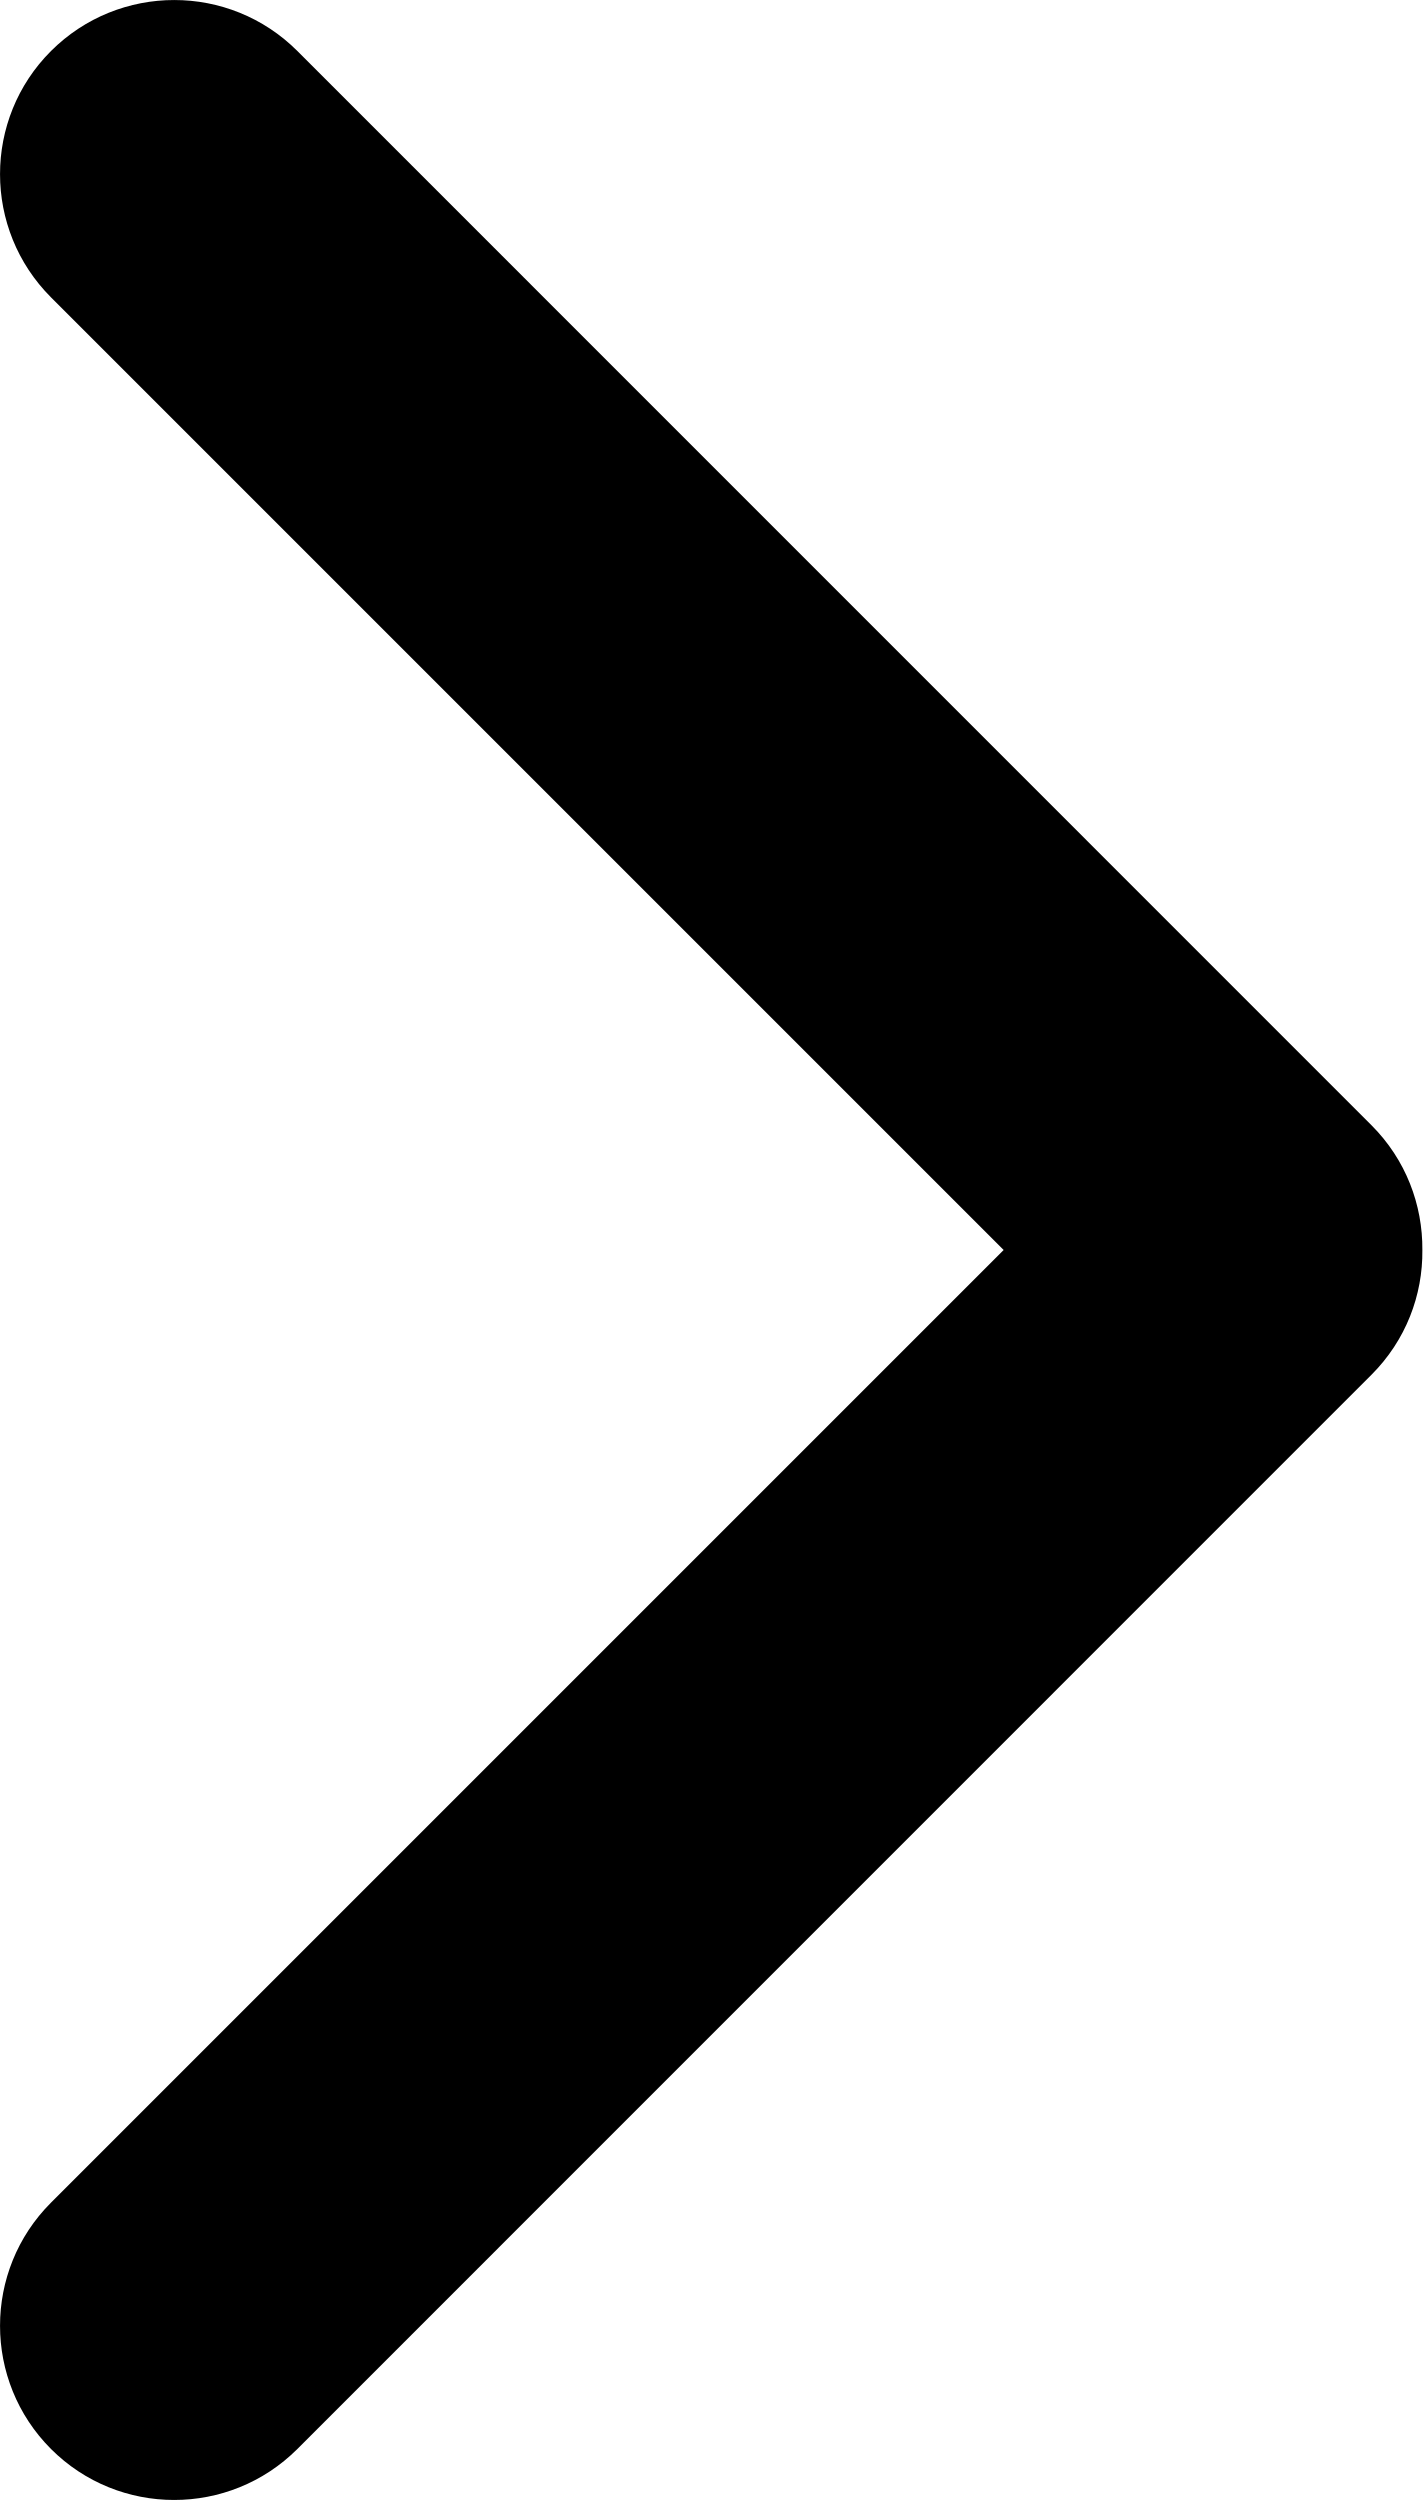
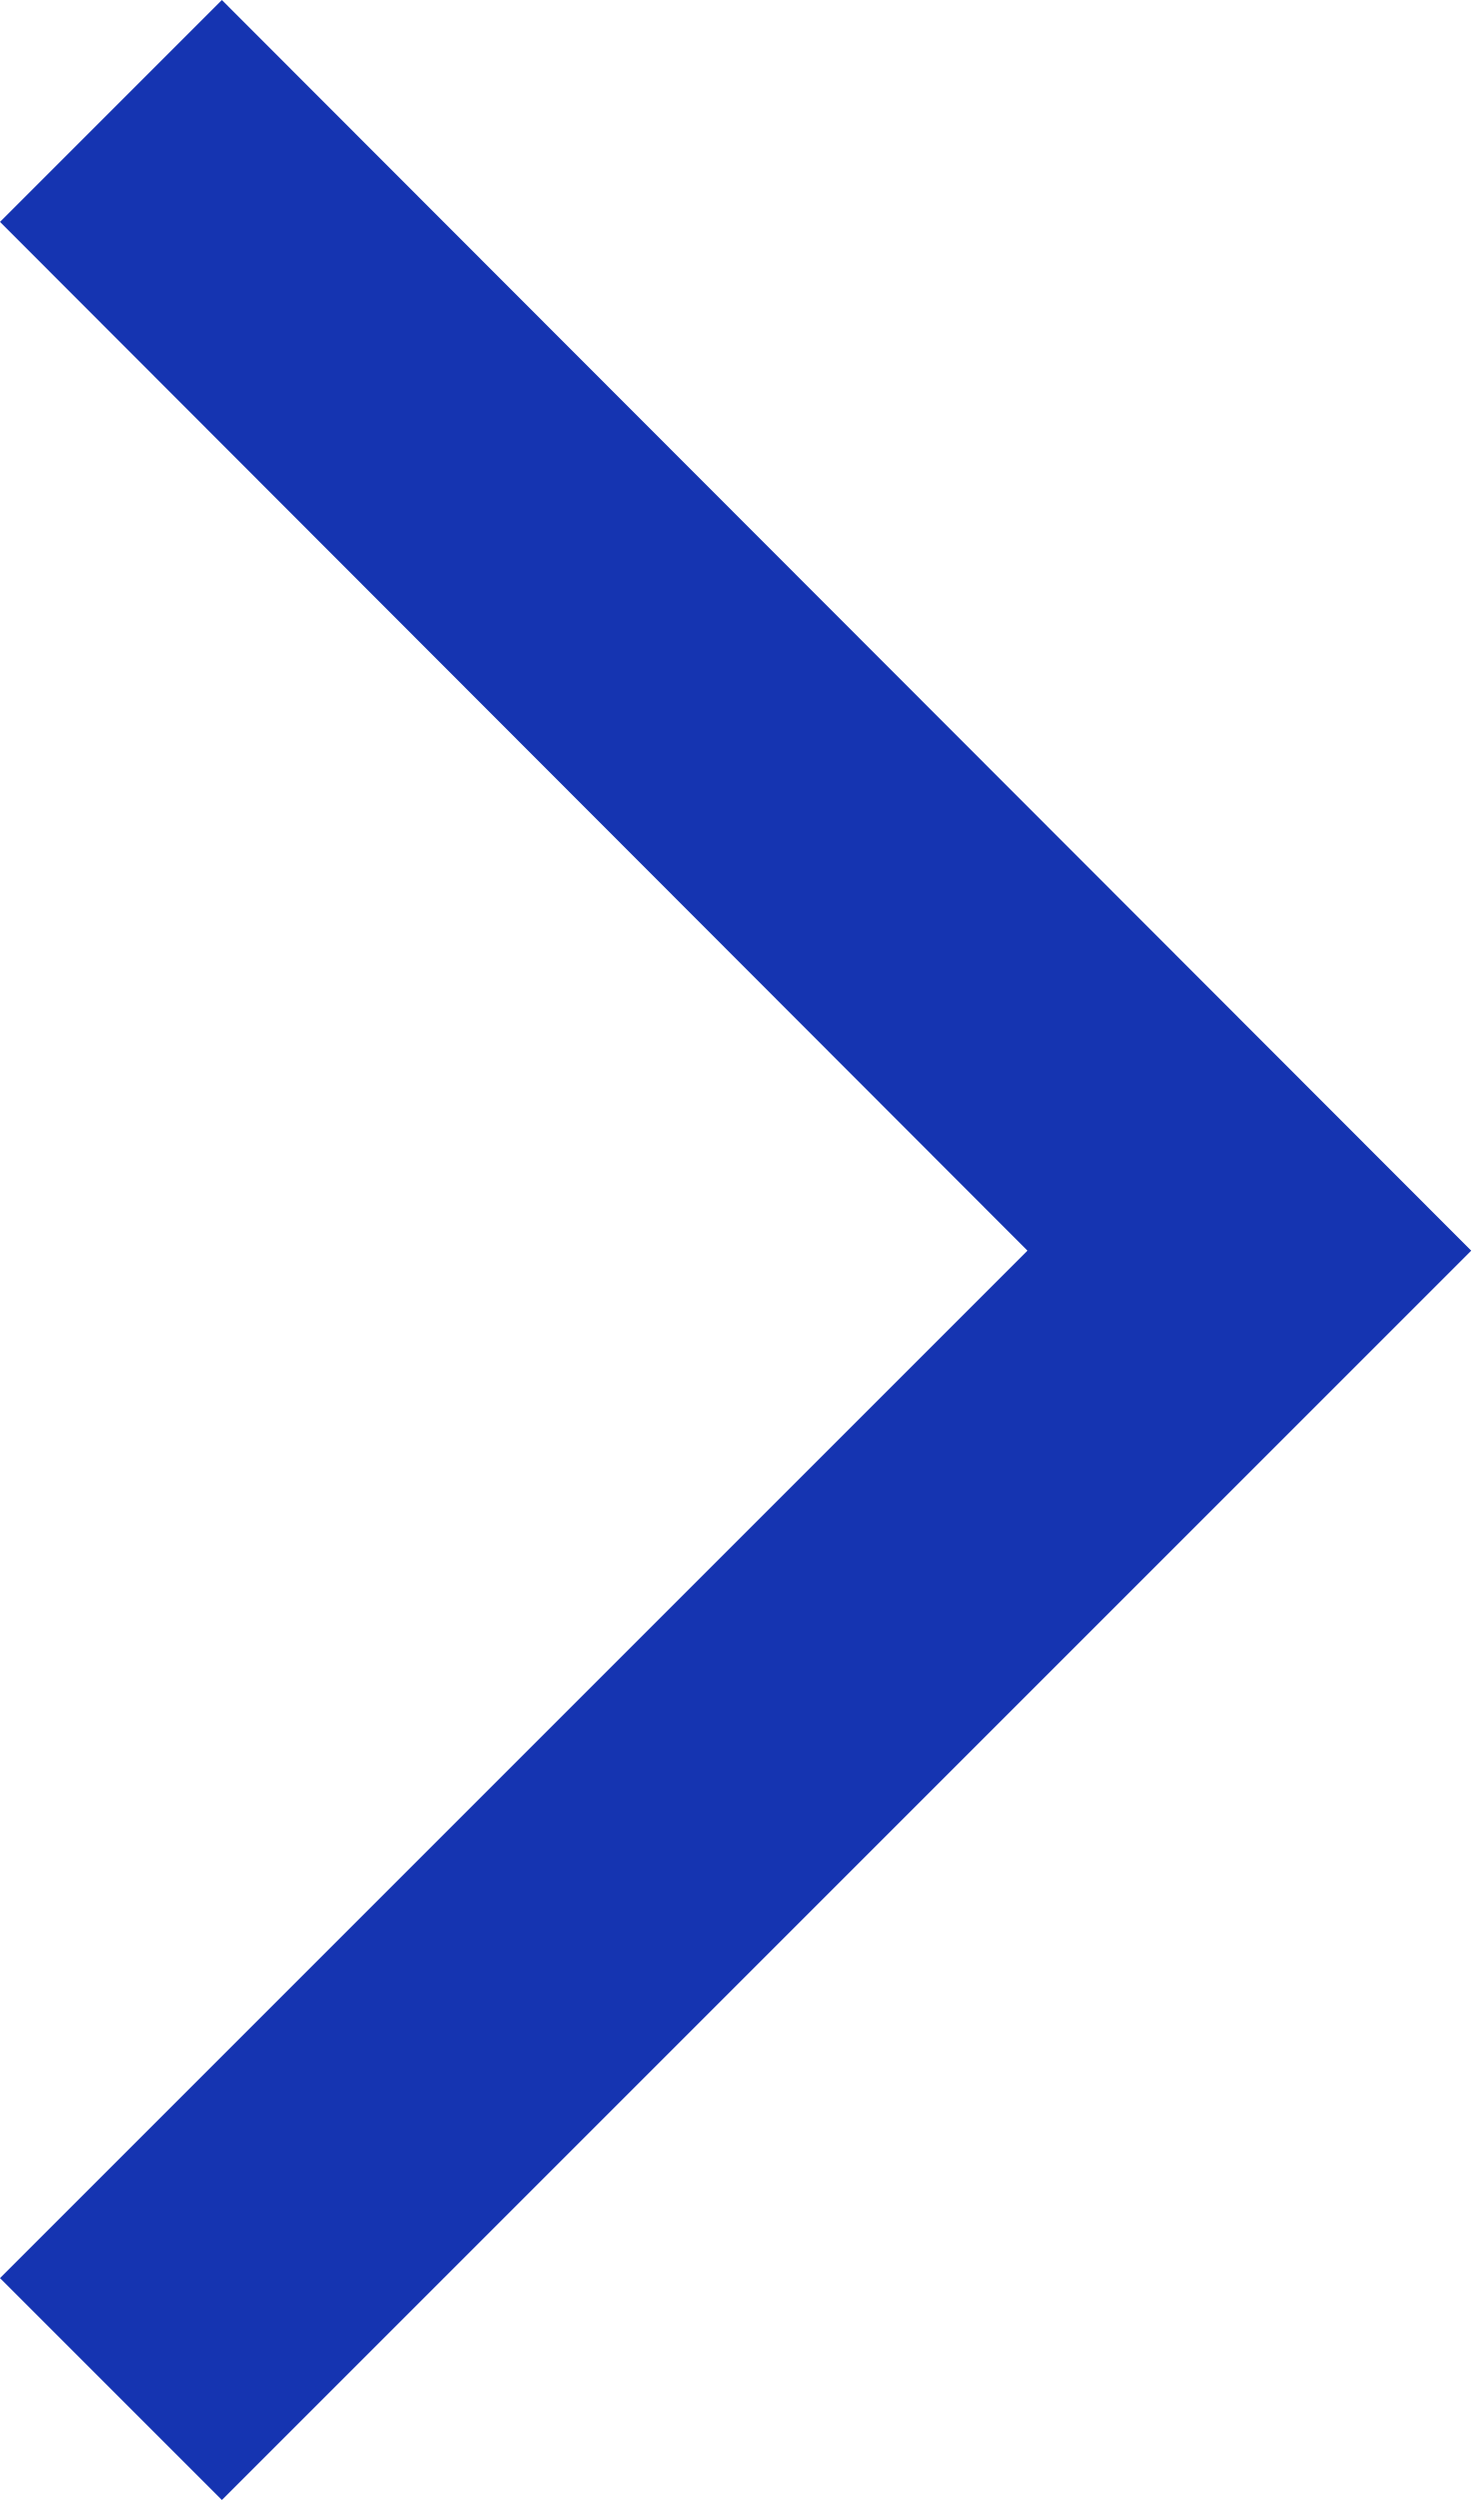
- <svg xmlns="http://www.w3.org/2000/svg" id="_레이어_1" data-name="레이어 1" viewBox="0 0 113.23 199">
-   <path d="M4.06,23.67L79.89,99.5,4.06,175.33c-5.41,5.41-5.41,14.19,0,19.61h0c5.41,5.41,14.19,5.41,19.61,0L109.17,109.43c2.74-2.74,4.09-6.34,4.05-9.93,.03-3.59-1.31-7.19-4.05-9.93L23.67,4.06c-5.41-5.41-14.19-5.41-19.61,0h0c-5.41,5.41-5.41,14.19,0,19.61Z" fill="current" stroke="none" />
+ <svg xmlns="http://www.w3.org/2000/svg" id="_레이어_2" data-name=" 레이어 2" viewBox="0 0 11.14 18.93">
+   <g id="_레이어_1-2" data-name=" 레이어 1-2">
+     <polygon points="11.14 9.47 1.68 18.93 0 17.25 7.78 9.47 0 1.68 1.68 0 11.14 9.47" style="fill: #1534b1;" />
+   </g>
</svg>
